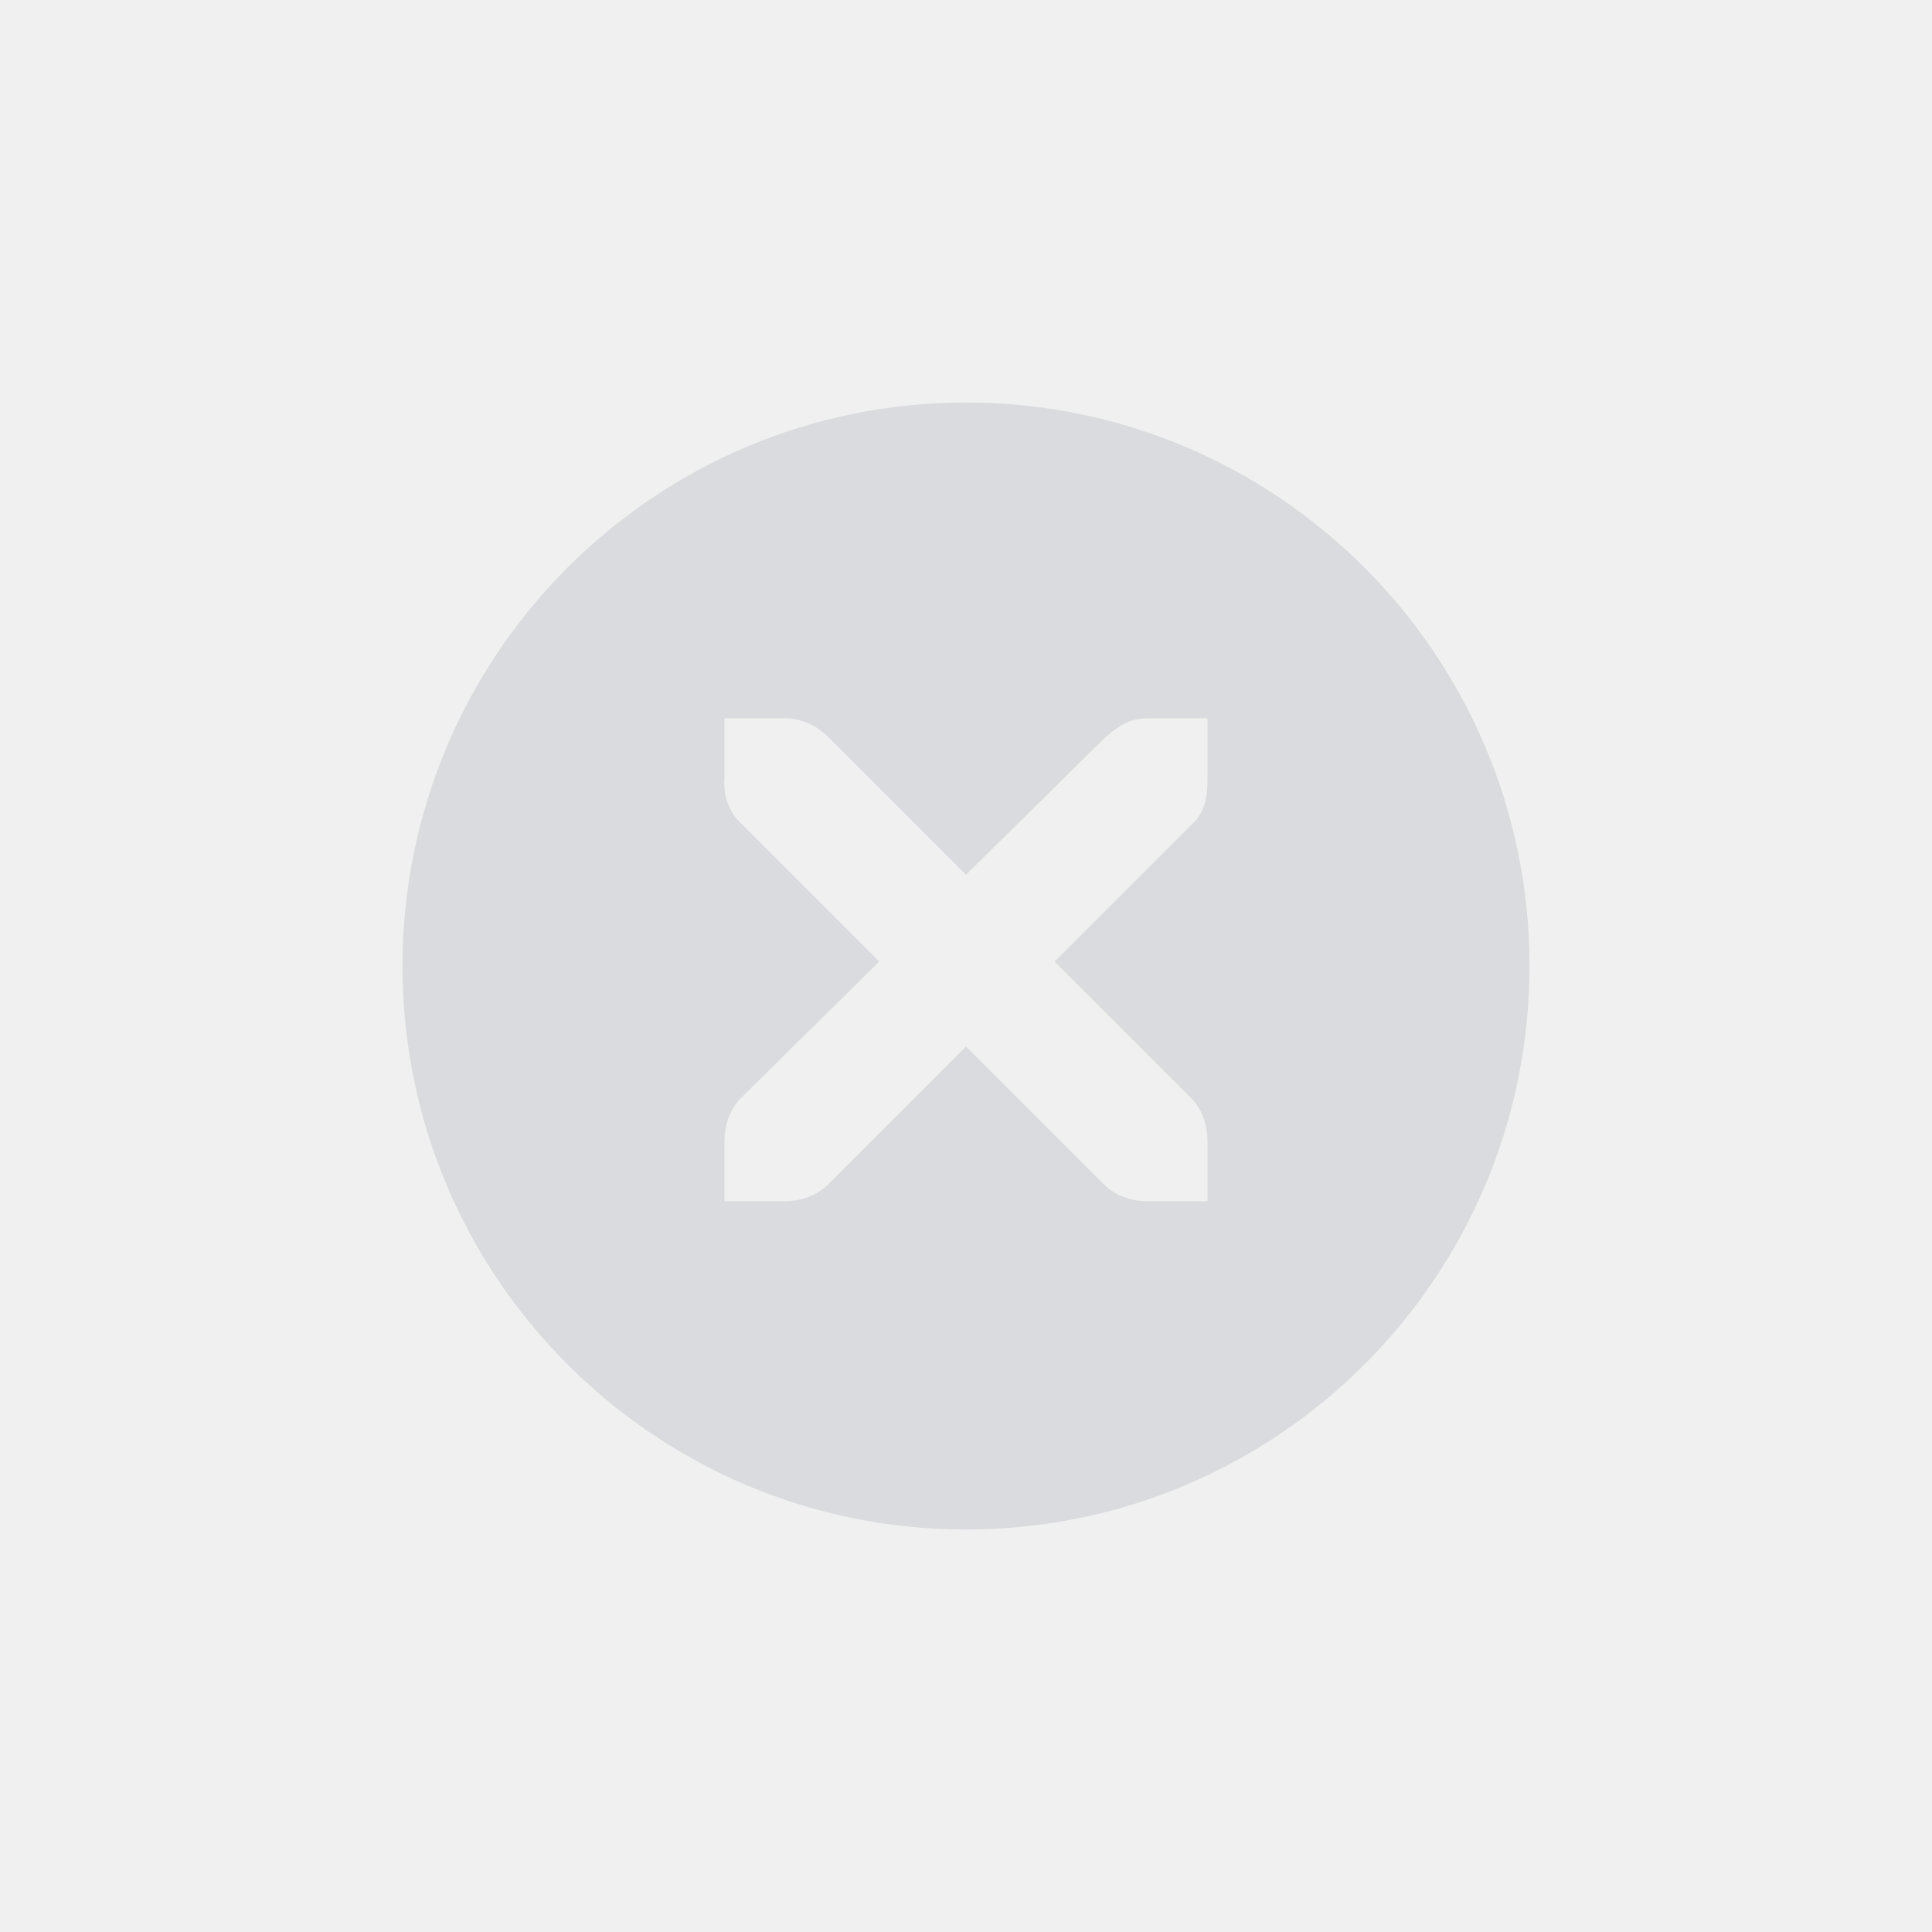
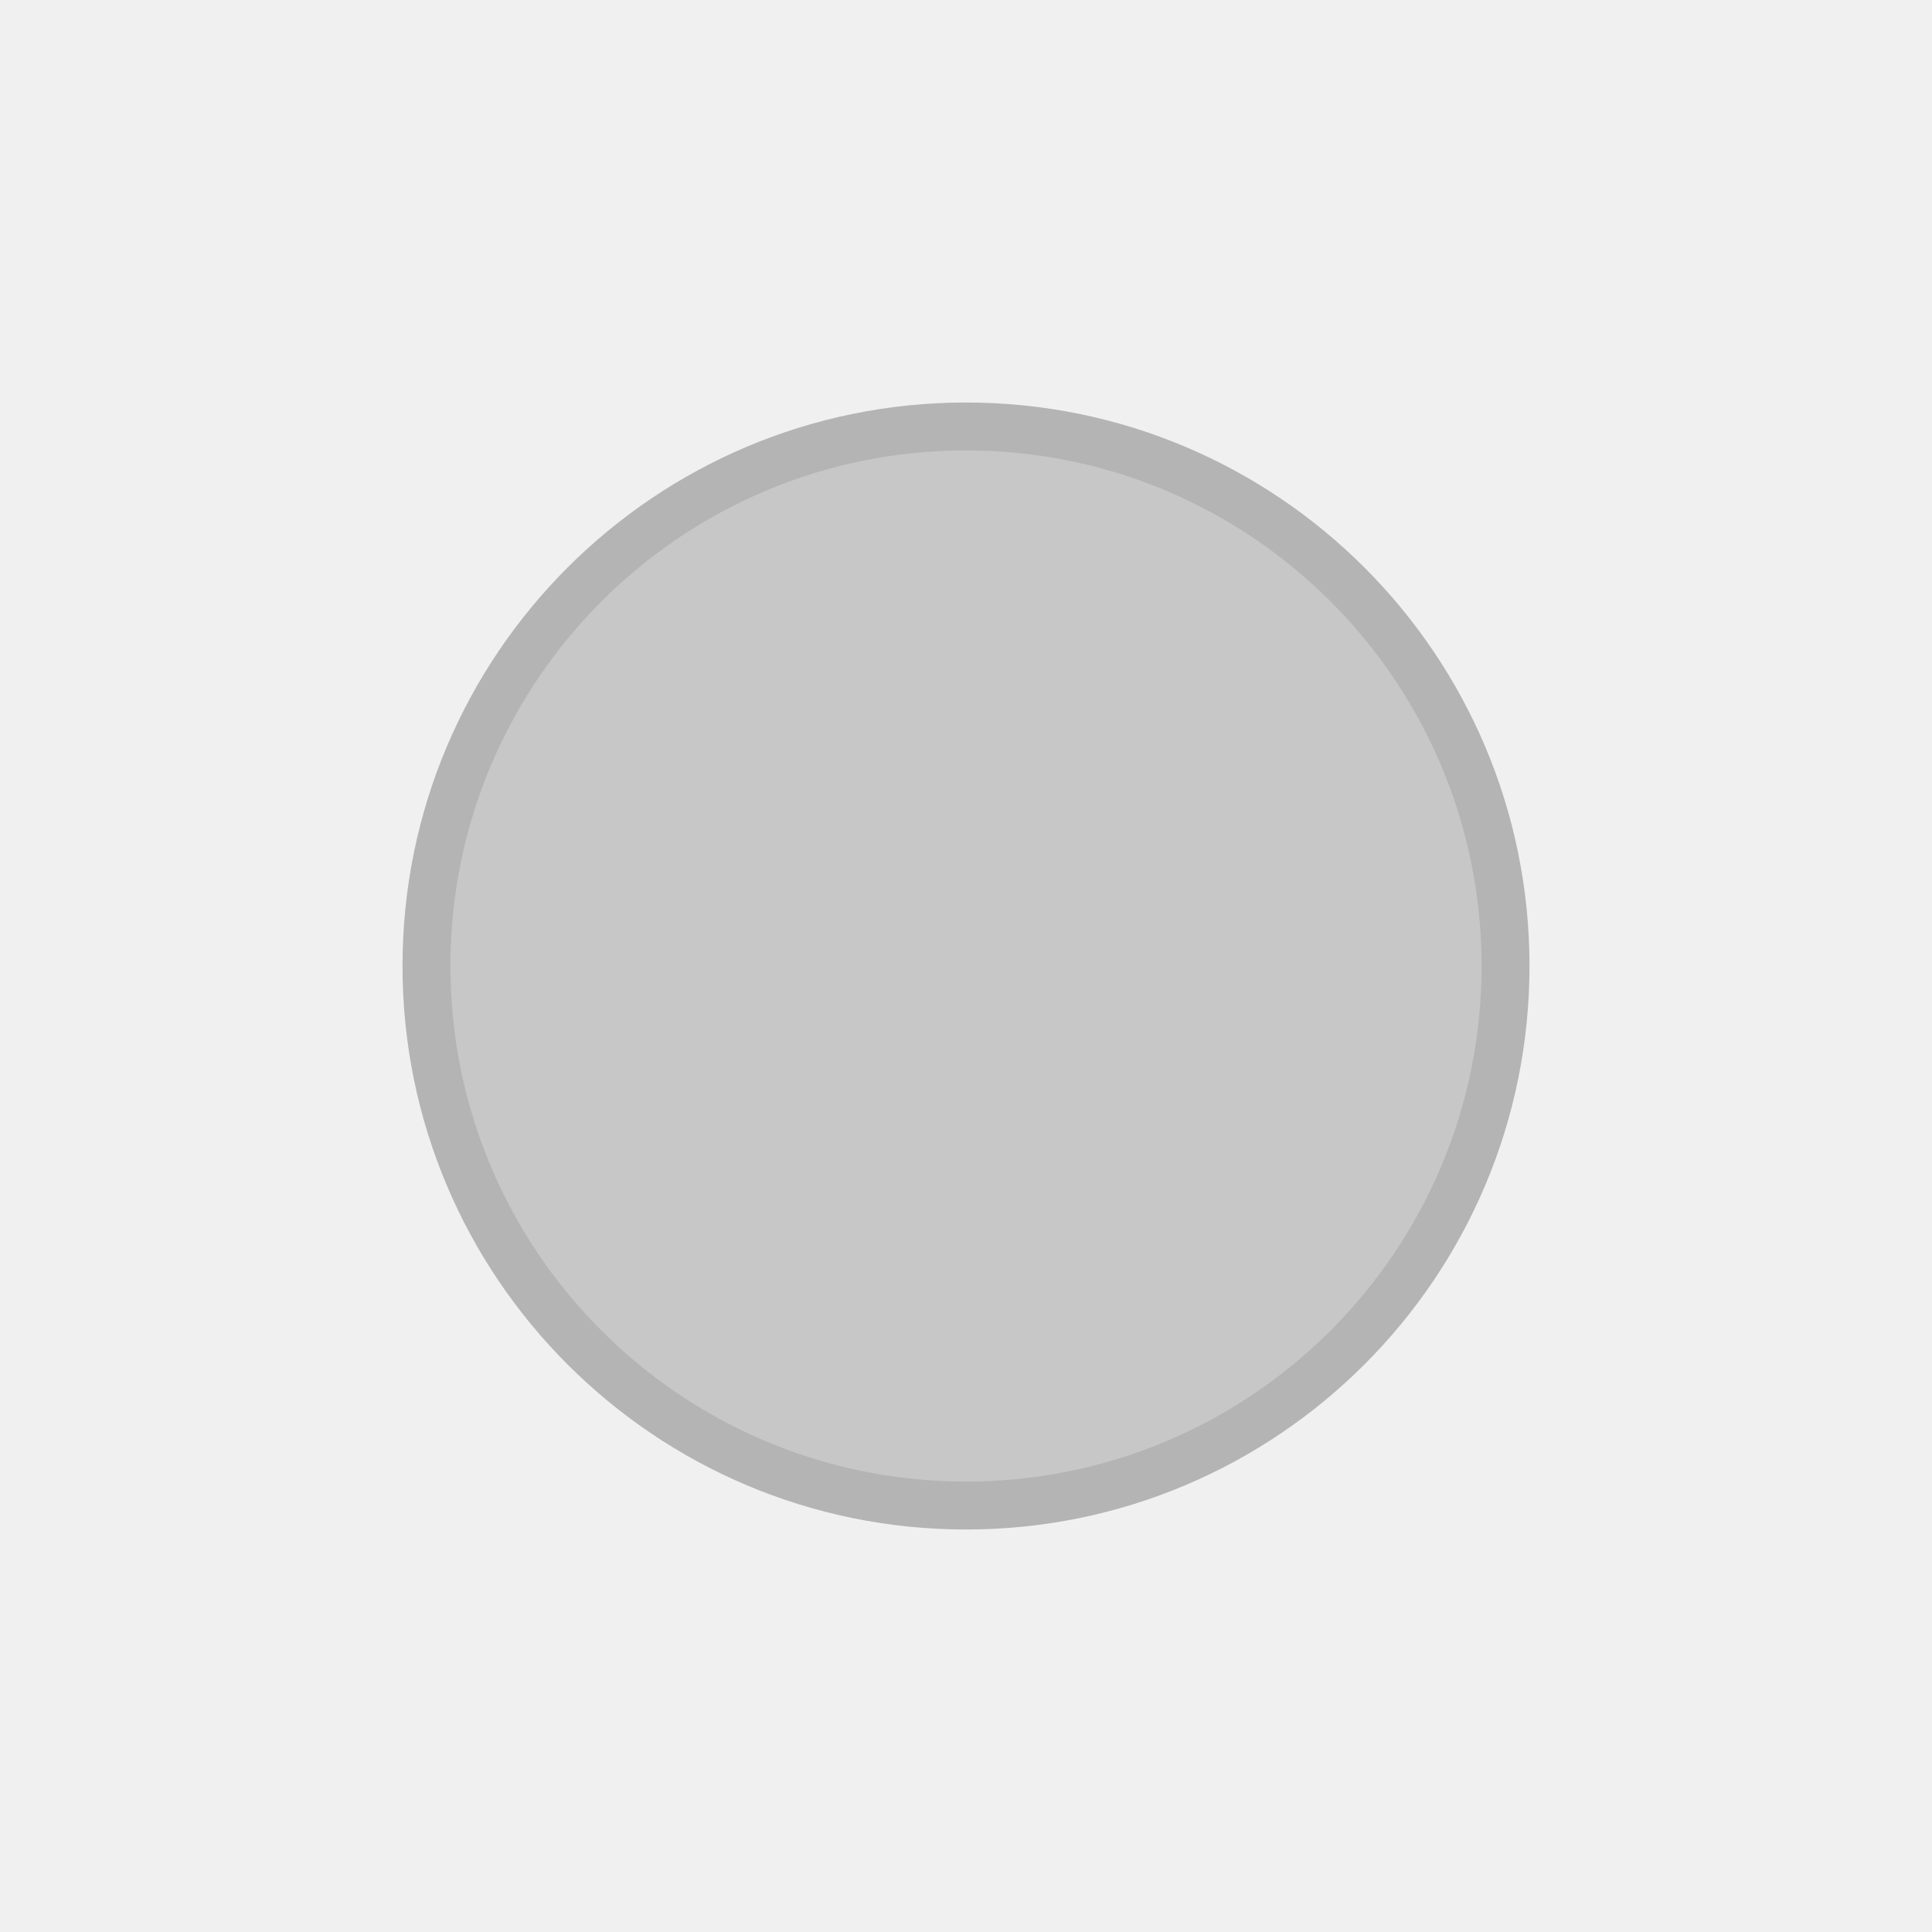
- <svg xmlns="http://www.w3.org/2000/svg" width="24" height="24" id="svg4306" version="1.1" style="enable-background:new">
-   <defs id="defs4308">
-     <linearGradient id="linearGradient3770">
-       <stop style="stop-color:#000000;stop-opacity:0.628;" offset="0" id="stop3772" />
-       <stop style="stop-color:#000000;stop-opacity:0.498;" offset="1" id="stop3774" />
-     </linearGradient>
-     <linearGradient id="linearGradient4882">
-       <stop style="stop-color:#ffffff;stop-opacity:1;" offset="0" id="stop4884" />
-       <stop style="stop-color:#ffffff;stop-opacity:0;" offset="1" id="stop4886" />
-     </linearGradient>
-     <linearGradient id="linearGradient3784-6">
-       <stop style="stop-color:#ffffff;stop-opacity:0.216;" offset="0" id="stop3786-4" />
-       <stop style="stop-color:#ffffff;stop-opacity:0;" offset="1" id="stop3788-6" />
-     </linearGradient>
-     <linearGradient id="linearGradient4892">
-       <stop id="stop4894" offset="0" style="stop-color:#2f3a42;stop-opacity:1;" />
-       <stop id="stop4896" offset="1" style="stop-color:#1d242a;stop-opacity:1;" />
-     </linearGradient>
-     <linearGradient id="linearGradient4882-4">
-       <stop id="stop4884-9" offset="0" style="stop-color:#728495;stop-opacity:1;" />
-       <stop id="stop4886-9" offset="1" style="stop-color:#617c95;stop-opacity:0;" />
-     </linearGradient>
-   </defs>
-   <g id="layer1" transform="translate(0,-1028.362)">
-     <g style="display:inline;opacity:0.4" id="titlebutton-close-backdrop-dark" transform="translate(-641,1218)">
-       <g id="g4927-9-2-8-0" style="display:inline;opacity:1" transform="translate(-678,-432.6378)">
-         <g transform="translate(-103,0)" style="display:inline;opacity:1" id="g4490-6-5-2-5-3-3">
-           <g id="g4092-0-2-21-0-9-7-0" style="display:inline" transform="translate(58,0)">
-             <path style="fill:#b9bcc2;fill-opacity:1;stroke:none;stroke-width:0;stroke-linecap:butt;stroke-linejoin:miter;stroke-miterlimit:4;stroke-dasharray:none;stroke-dashoffset:0;stroke-opacity:1" d="m 414,58 a 7,7 0 0 0 -7,7 7,7 0 0 0 7,7 7,7 0 0 0 7,-7 7,7 0 0 0 -7,-7 z m -3,3.922 0.75,0 c 0.008,-9e-5 0.016,-3.45e-4 0.023,0 0.191,0.008 0.382,0.096 0.516,0.234 L 414,63.867 415.734,62.156 c 0.199,-0.173 0.335,-0.229 0.516,-0.234 l 0.75,0 0,0.75 c 0,0.215 -0.026,0.413 -0.188,0.562 l -1.711,1.711 1.688,1.688 C 416.93,66.774 417,66.973 417,67.172 l 0,0.75 -0.75,0 c -0.199,-8e-6 -0.398,-0.07 -0.539,-0.211 L 414,66 l -1.711,1.711 c -0.141,0.141 -0.34,0.211 -0.539,0.211 l -0.75,0 0,-0.75 c 0,-0.199 0.07,-0.398 0.211,-0.539 l 1.711,-1.688 -1.711,-1.711 C 411.053,63.088 410.984,62.882 411,62.672 l 0,-0.75 z" transform="translate(962,190)" id="path4068-7-5-9-6-5-8-3" />
+ <svg xmlns="http://www.w3.org/2000/svg" width="24" height="24" id="svg2" version="1.1">
+   <defs id="defs4" />
+   <g id="layer1" transform="translate(-671.1429,-651.5765)">
+     <g transform="matrix(0.1265625,0,0,-0.1265625,672.0709,663.0964)" id="g4090">
+       <g transform="scale(0.1,0.1)" id="g4092">
+         <g transform="matrix(12.93982,0,0,12.93988,318.1514,-596.9358)" id="g4195">
+           <g transform="scale(0.1,0.1)" id="g4197">
+             <path id="path4199" style="fill:#b4b4b4;fill-opacity:1;fill-rule:evenodd;stroke:none" d="m 430.199,4.57 c 236.063,0 427.43,191.364 427.43,427.43 0,236.059 -191.367,427.426 -427.43,427.426 C 194.137,859.426 2.77,668.059 2.77,432 2.77,195.934 194.137,4.57 430.199,4.57" />
+             <path id="path4201" style="fill:#c7c7c7;fill-opacity:1;fill-rule:evenodd;stroke:none" d="m 430.199,40.922 c 215.985,0 391.078,175.09 391.078,391.078 0,215.98 -175.093,391.074 -391.078,391.074 C 214.215,823.074 39.121,647.98 39.121,432 39.121,216.012 214.215,40.922 430.199,40.922" />
          </g>
        </g>
-         <g id="g4778-2-68-8-7-6" transform="translate(1323,246.8672)" style="fill:#ffffff;fill-opacity:1">
-           <g style="display:inline;fill:#ffffff;fill-opacity:1" id="layer9-9-4-4-1-1-0" transform="translate(-60,-518)" />
-           <g id="layer10-2-1-8-0-4-0" transform="translate(-60,-518)" style="fill:#ffffff;fill-opacity:1" />
-           <g id="layer11-16-4-9-6-9-6" transform="translate(-60,-518)" style="fill:#ffffff;fill-opacity:1" />
-           <g transform="matrix(0.75,0,0,0.75,2,2.054688)" id="g2996-76-5-96-3-0" style="fill:#ffffff;fill-opacity:1">
-             <g transform="translate(-60,-518)" id="layer12-4-5-7-9-4-0" style="fill:#ffffff;fill-opacity:1">
-               <g transform="translate(19,-242)" id="layer4-4-1-9-5-6-3-3" style="display:inline;fill:#ffffff;fill-opacity:1" />
-             </g>
-           </g>
-           <g id="layer13-2-6-11-3-1-8" transform="translate(-60,-518)" style="fill:#ffffff;fill-opacity:1" />
-           <g id="layer14-4-0-33-2-4-4" transform="translate(-60,-518)" style="fill:#ffffff;fill-opacity:1" />
-           <g id="layer15-7-3-0-6-6-6" transform="translate(-60,-518)" style="fill:#ffffff;fill-opacity:1" />
-         </g>
      </g>
-       <rect y="-185.638" x="645" height="16" width="16" id="rect17883-39-99-8-6" style="display:inline;opacity:1;fill:none;fill-opacity:1;stroke:none;stroke-width:1;stroke-linecap:butt;stroke-linejoin:miter;stroke-miterlimit:4;stroke-dasharray:none;stroke-dashoffset:0;stroke-opacity:0" />
    </g>
  </g>
</svg>
